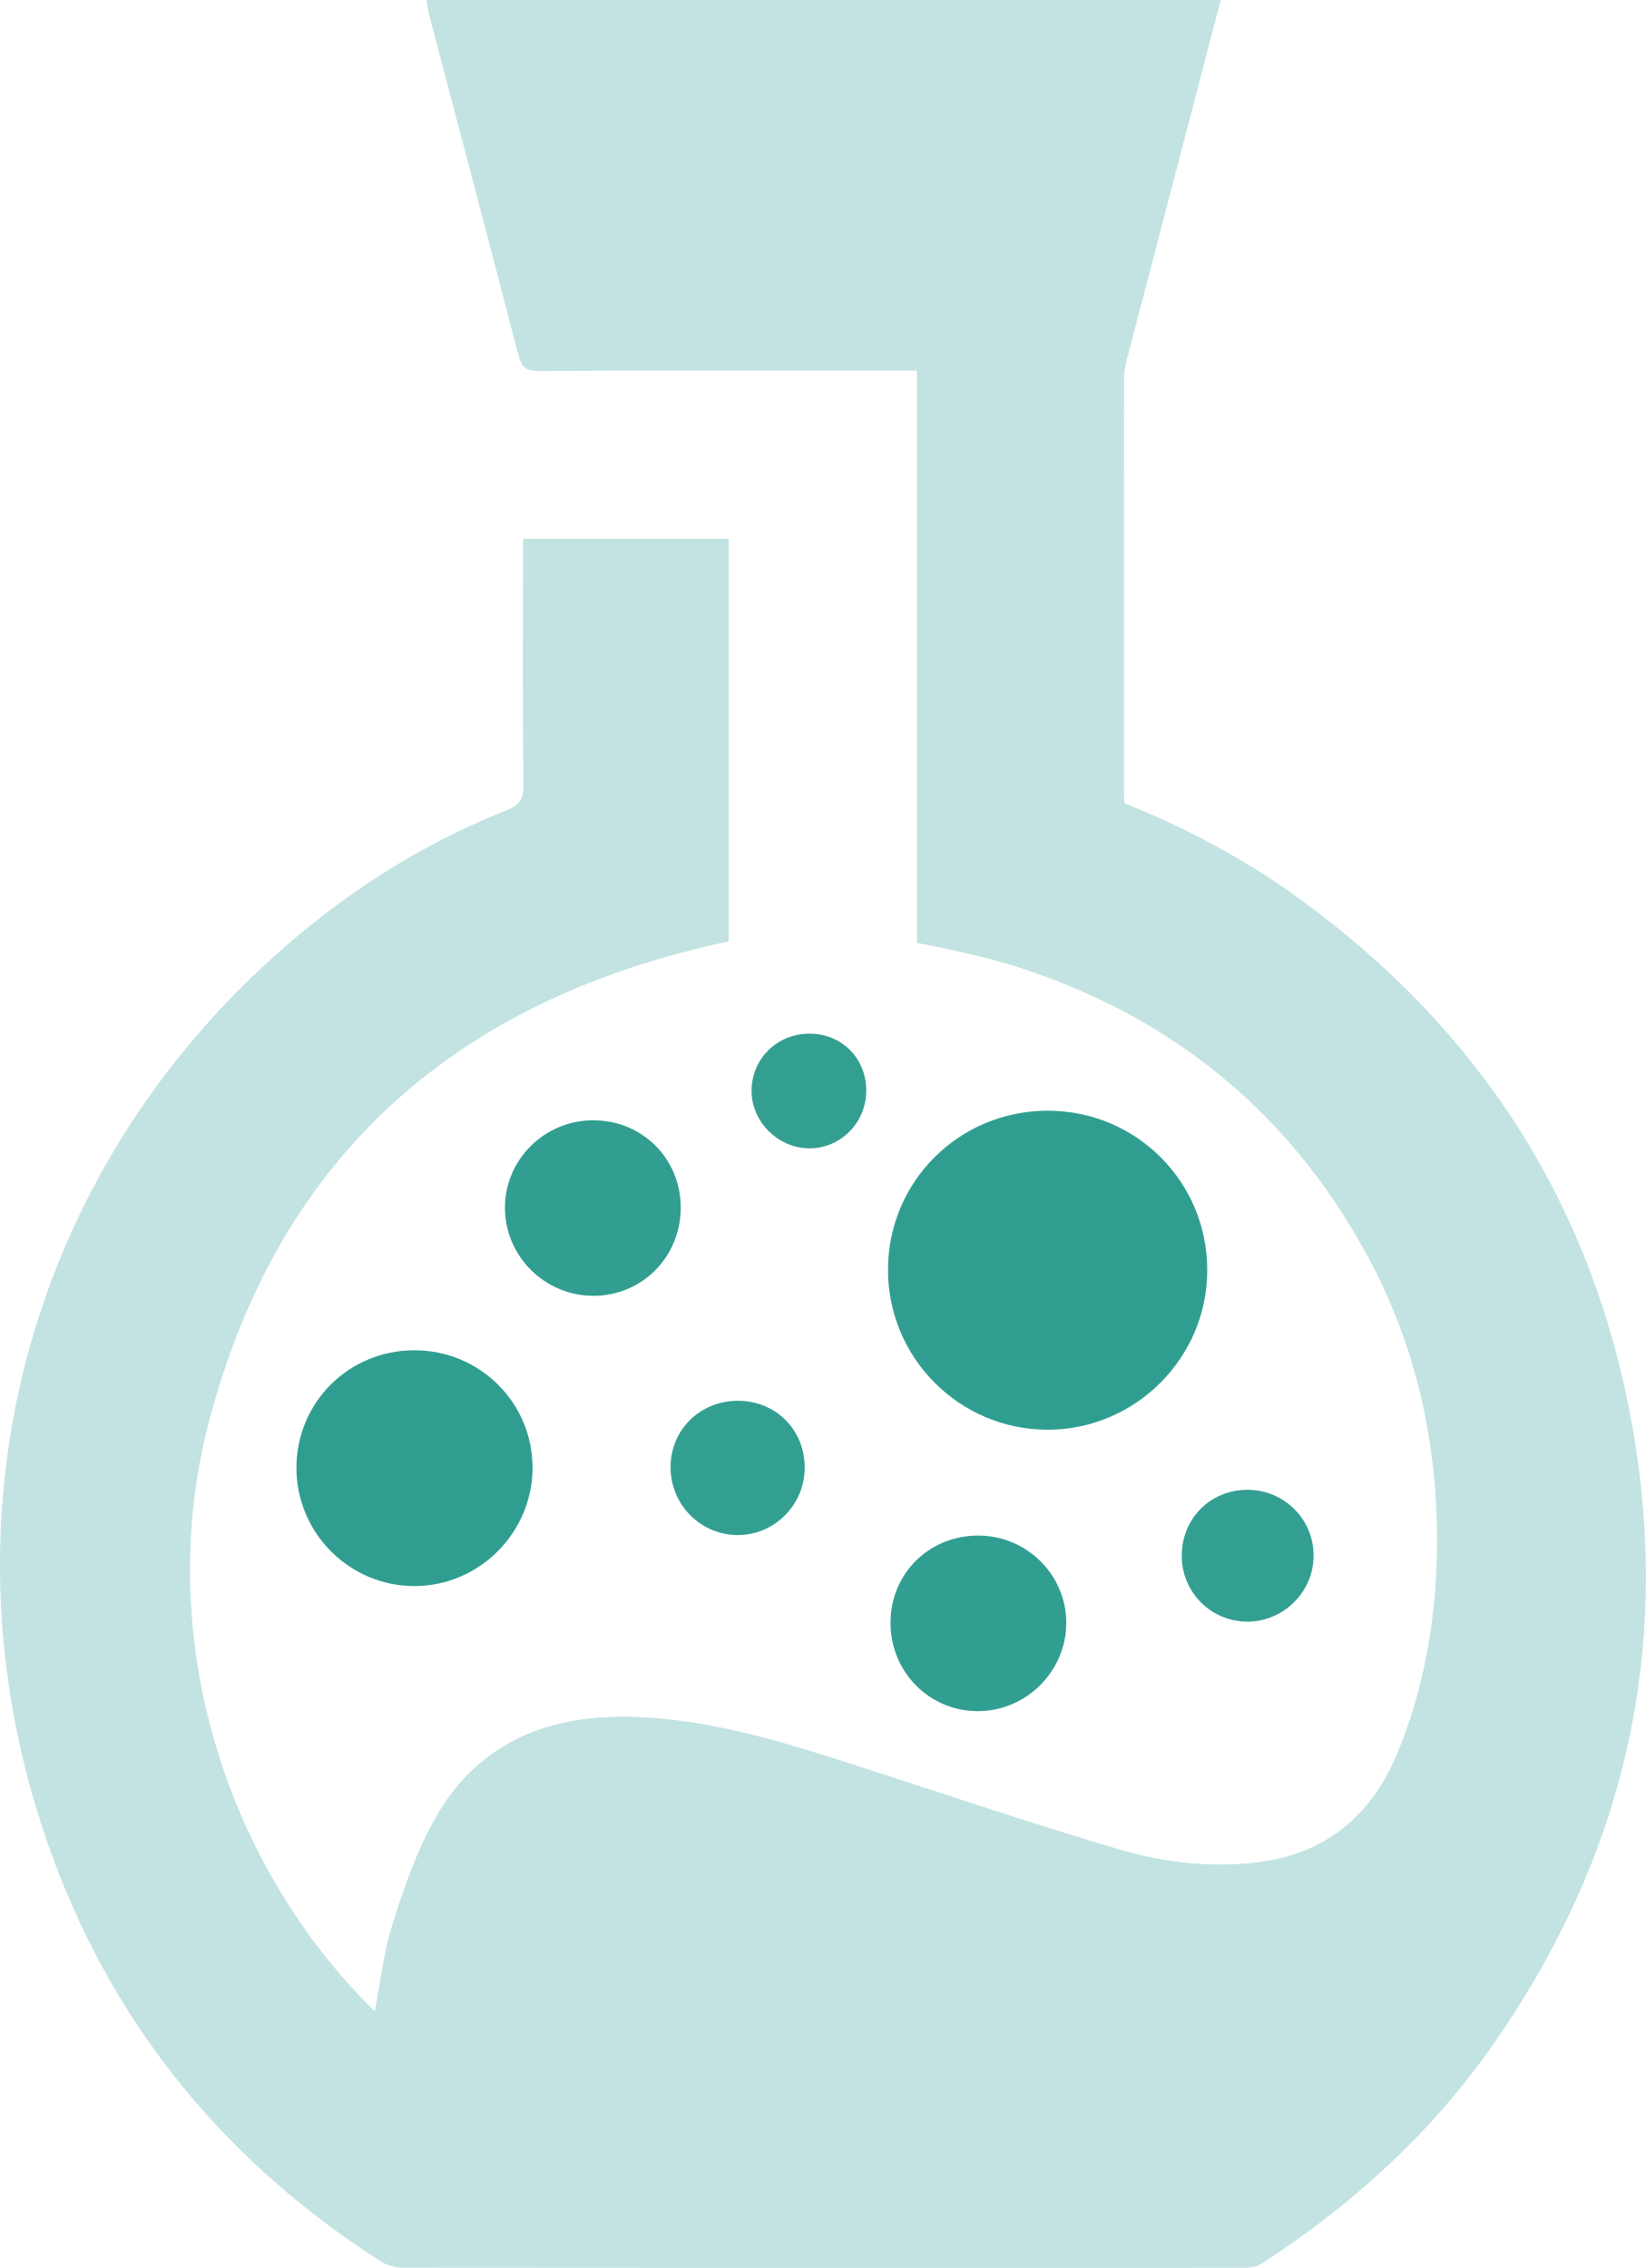
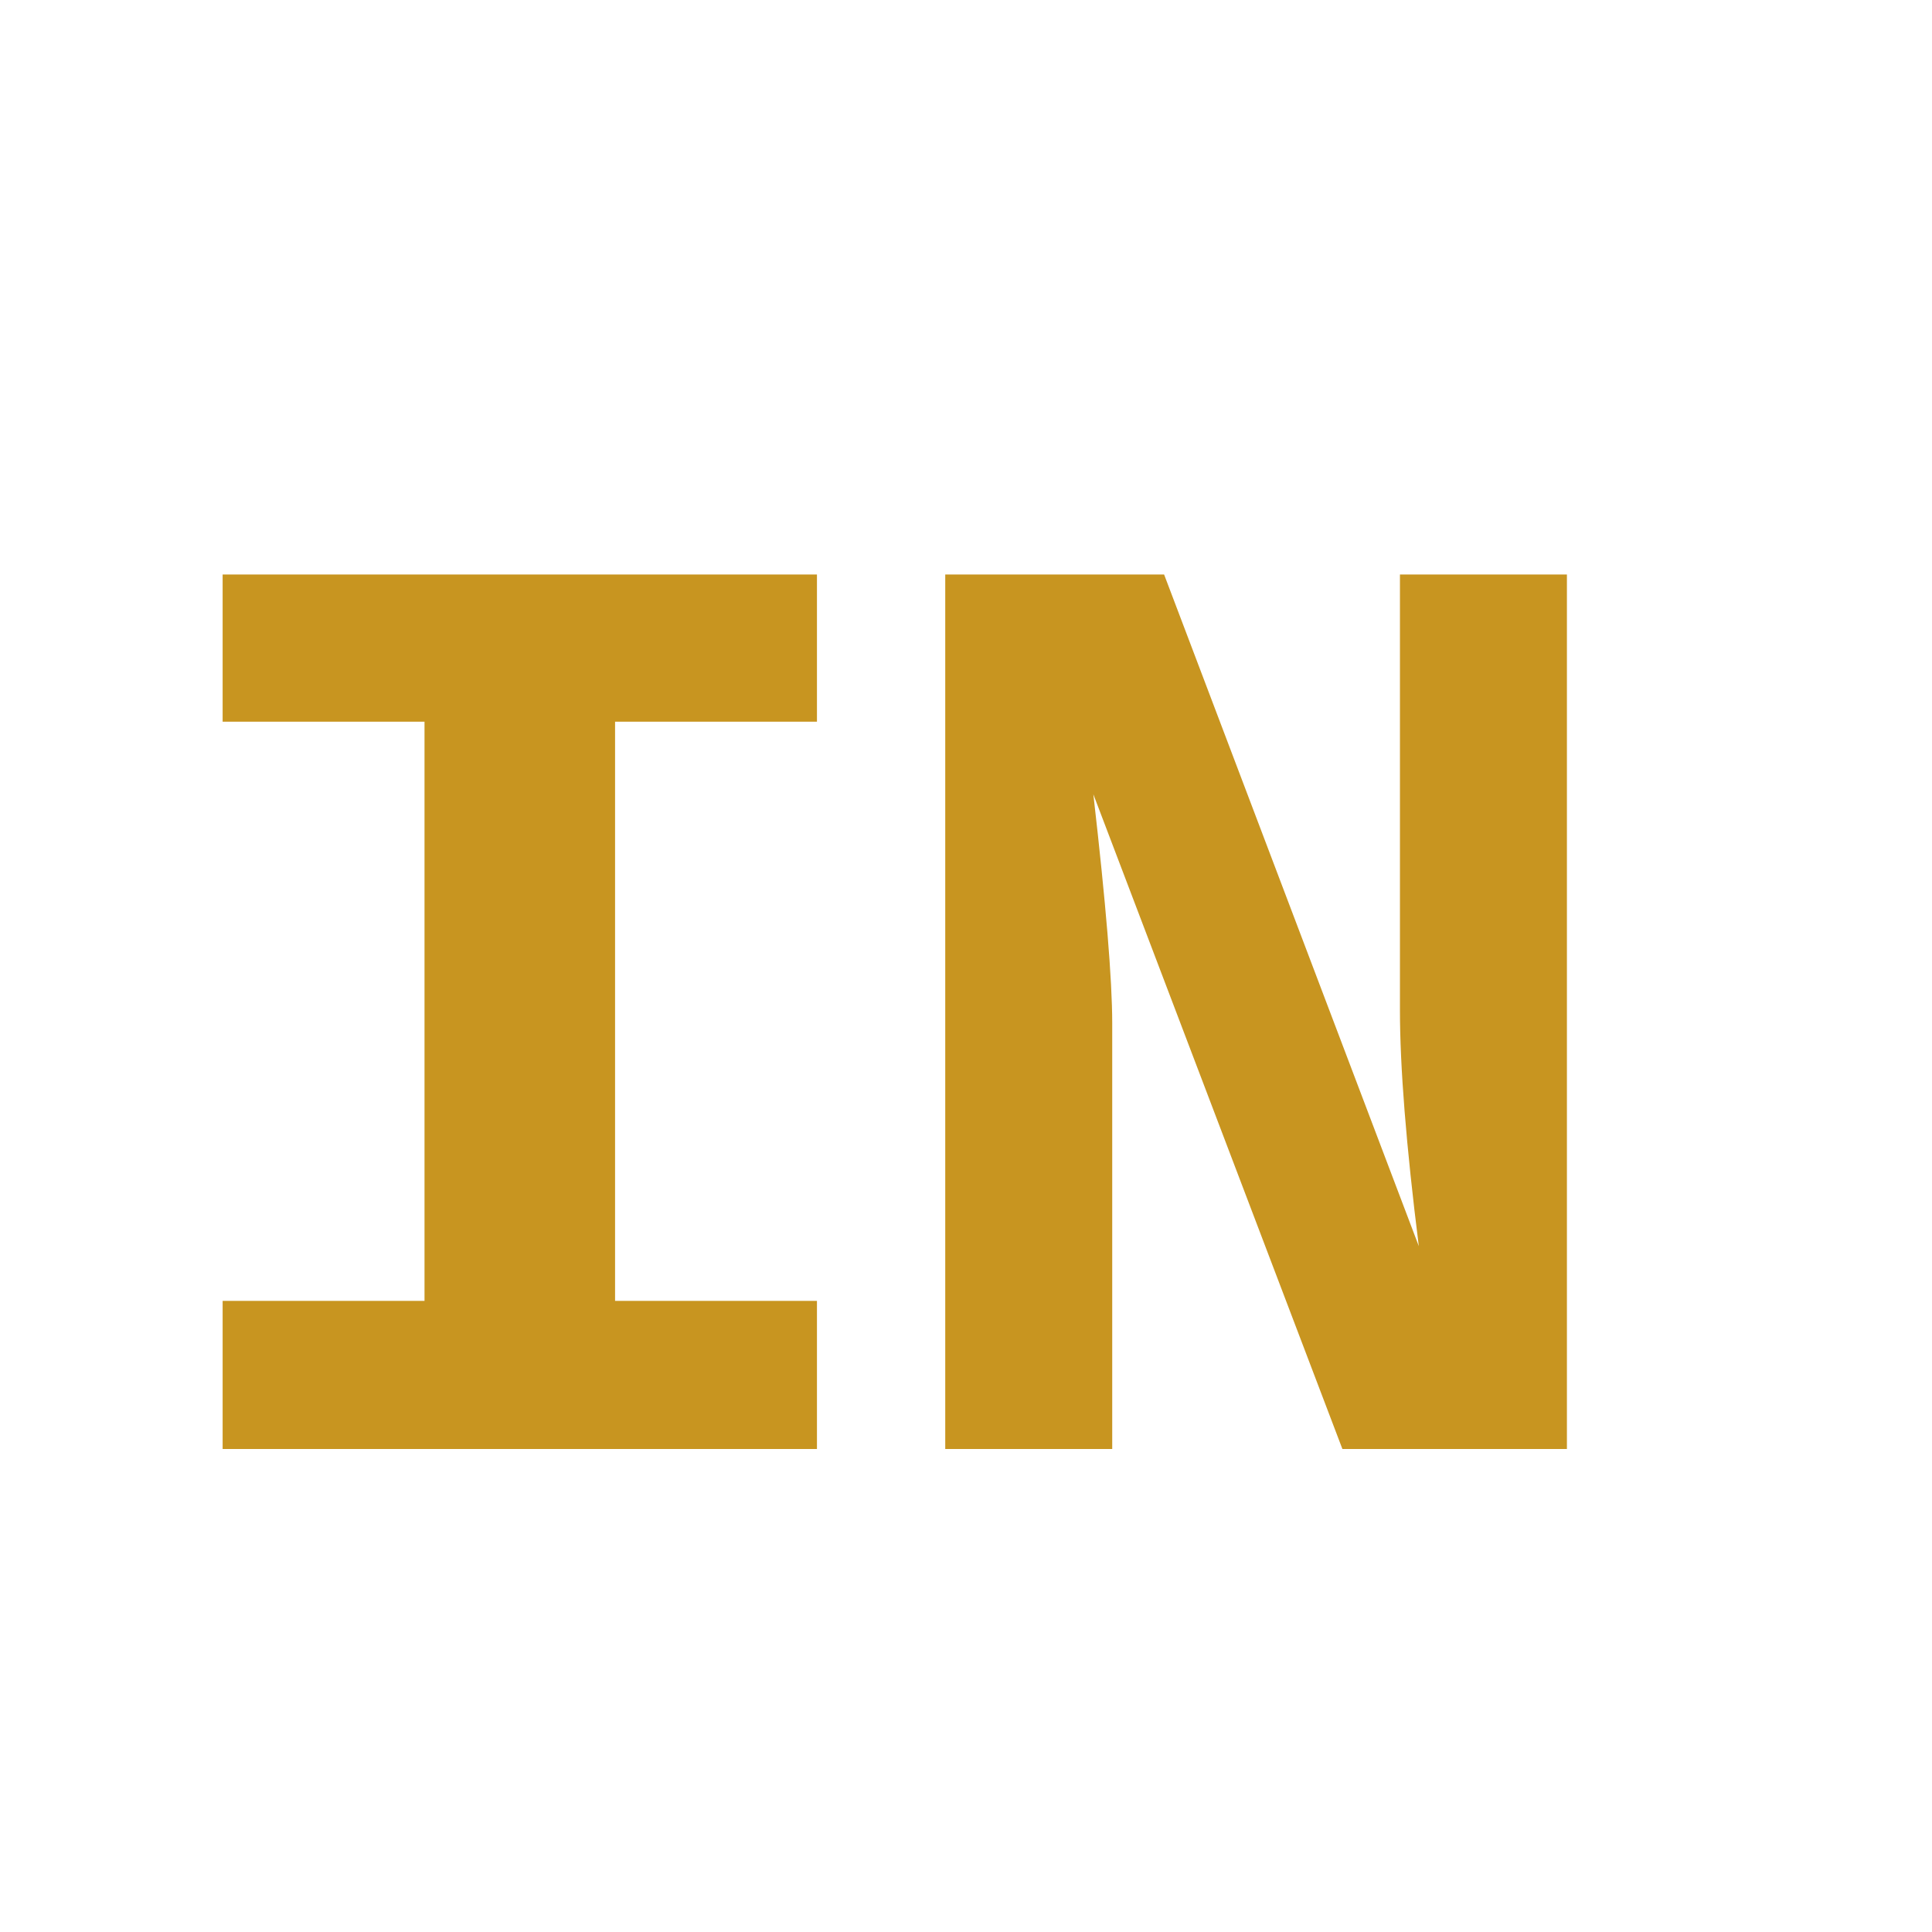
- <svg xmlns="http://www.w3.org/2000/svg" viewBox="0 0 397.1 547.28">
-   <defs>
-     <style>.cls-1{fill:#309e90;}.cls-2{fill:#2f9e90;}.cls-3{fill:#329f91;}.cls-4{fill:#339f91;}.cls-5{fill:#339f92;}.cls-6{fill:#c2e3e1;}.cls-7{fill:#319e91;}</style>
-   </defs>
-   <g>
-     <path class="cls-6" d="M271.81,86.96c-.35,1.35-.61,2.77-.61,4.15-.03,33.55-.03,67.11-.02,100.66,0,.64.08,1.27.13,2.05,14.94,6.01,29.06,13.52,42.09,22.98,43.91,31.87,71.17,74.41,80.51,127.91,9.46,54.14-2.29,103.77-33.73,148.71-14.99,21.43-34.02,38.73-55.94,52.88-1.08.7-2.64.94-3.97.94-67.74.04-135.48.05-203.22-.03-1.79,0-3.81-.63-5.32-1.6-39.61-25.43-67.2-60.48-81.7-105.2-25.89-79.87-.85-164.46,65.29-217.44,14.28-11.44,29.95-20.73,47-27.5,2.87-1.14,3.98-2.54,3.95-5.8-.19-18.38-.09-36.77-.09-55.15v-4.48h49.65v97.12c-64.93,13.74-108.3,51.02-125.35,115.62-13.7,51.93,3.9,107.29,39.94,142.56,1.4-7.15,2.15-14.44,4.33-21.27,2.79-8.73,5.83-17.61,10.35-25.52,10.07-17.65,26.41-24.6,46.24-24.29,20.59.32,39.83,6.79,59.13,13.03,19.86,6.43,39.66,13.11,59.68,19.01,10.46,3.09,21.35,4.35,32.39,3.18,17.25-1.82,28.52-11.43,34.84-27.03,6.23-15.38,9.03-31.63,9.29-48.14.41-25.59-4.97-49.98-17.45-72.52-18.78-33.93-46.87-56.57-83.71-68.44-3.9-1.26-7.88-2.27-11.87-3.22-3.98-.96-8.02-1.71-12.43-2.63V89.44h-4.9c-28.79,0-57.58-.05-86.38.07-3.02.01-4.11-.89-4.86-3.8-7.12-27.55-14.43-55.05-21.66-82.58-.25-.95-.3-1.95-.47-3.14h191.57" />
-     <path class="cls-2" d="M214.23,306.38c.03-21.31,17.2-38.38,38.58-38.36,21.34.02,38.48,17.18,38.45,38.5-.02,21.2-17.4,38.52-38.6,38.48-21.22-.04-38.46-17.36-38.43-38.63Z" />
-     <path class="cls-2" d="M99.93,325.83c15.8-.02,28.54,12.62,28.55,28.33.01,15.64-12.86,28.56-28.47,28.57-15.68.01-28.47-12.77-28.49-28.48-.02-15.8,12.57-28.4,28.41-28.42Z" />
-     <path class="cls-7" d="M164.23,291.32c.04,11.96-9.31,21.4-21.16,21.37-11.6-.03-21.15-9.49-21.25-21.06-.1-11.72,9.5-21.32,21.32-21.3,11.8.01,21.05,9.22,21.09,20.99Z" />
-     <path class="cls-1" d="M236.11,370.54c11.66.06,21.14,9.51,21.13,21.07,0,11.7-9.72,21.36-21.41,21.3-11.81-.06-21.11-9.63-20.99-21.58.12-11.76,9.42-20.85,21.27-20.79Z" />
-     <path class="cls-3" d="M194.14,354.27c-.06,8.92-7.35,16.19-16.21,16.15-9.03-.04-16.29-7.51-16.15-16.62.14-9,7.3-15.87,16.44-15.78,9.1.09,15.98,7.12,15.92,16.25Z" />
-     <path class="cls-5" d="M285.11,375.47c-.04-9.02,6.87-15.97,15.86-15.97,8.87,0,16.01,7.15,15.94,15.99-.06,8.6-7.13,15.7-15.74,15.82-8.86.11-16.03-6.95-16.07-15.84Z" />
-     <path class="cls-4" d="M208.99,263.14c.01,7.8-6.24,14.07-13.9,13.96-7.47-.11-13.78-6.46-13.77-13.87.01-7.78,6.2-13.85,14.06-13.8,7.75.04,13.6,5.94,13.61,13.72Z" />
-   </g>
+ <svg xmlns="http://www.w3.org/2000/svg" viewBox="0 0 32 32" width="32" height="32">
+   <text x="2" y="24" font-family="'Courier New', monospace" font-weight="bold" font-size="22" fill="#c89520" letter-spacing="-1">IN</text>
</svg>
